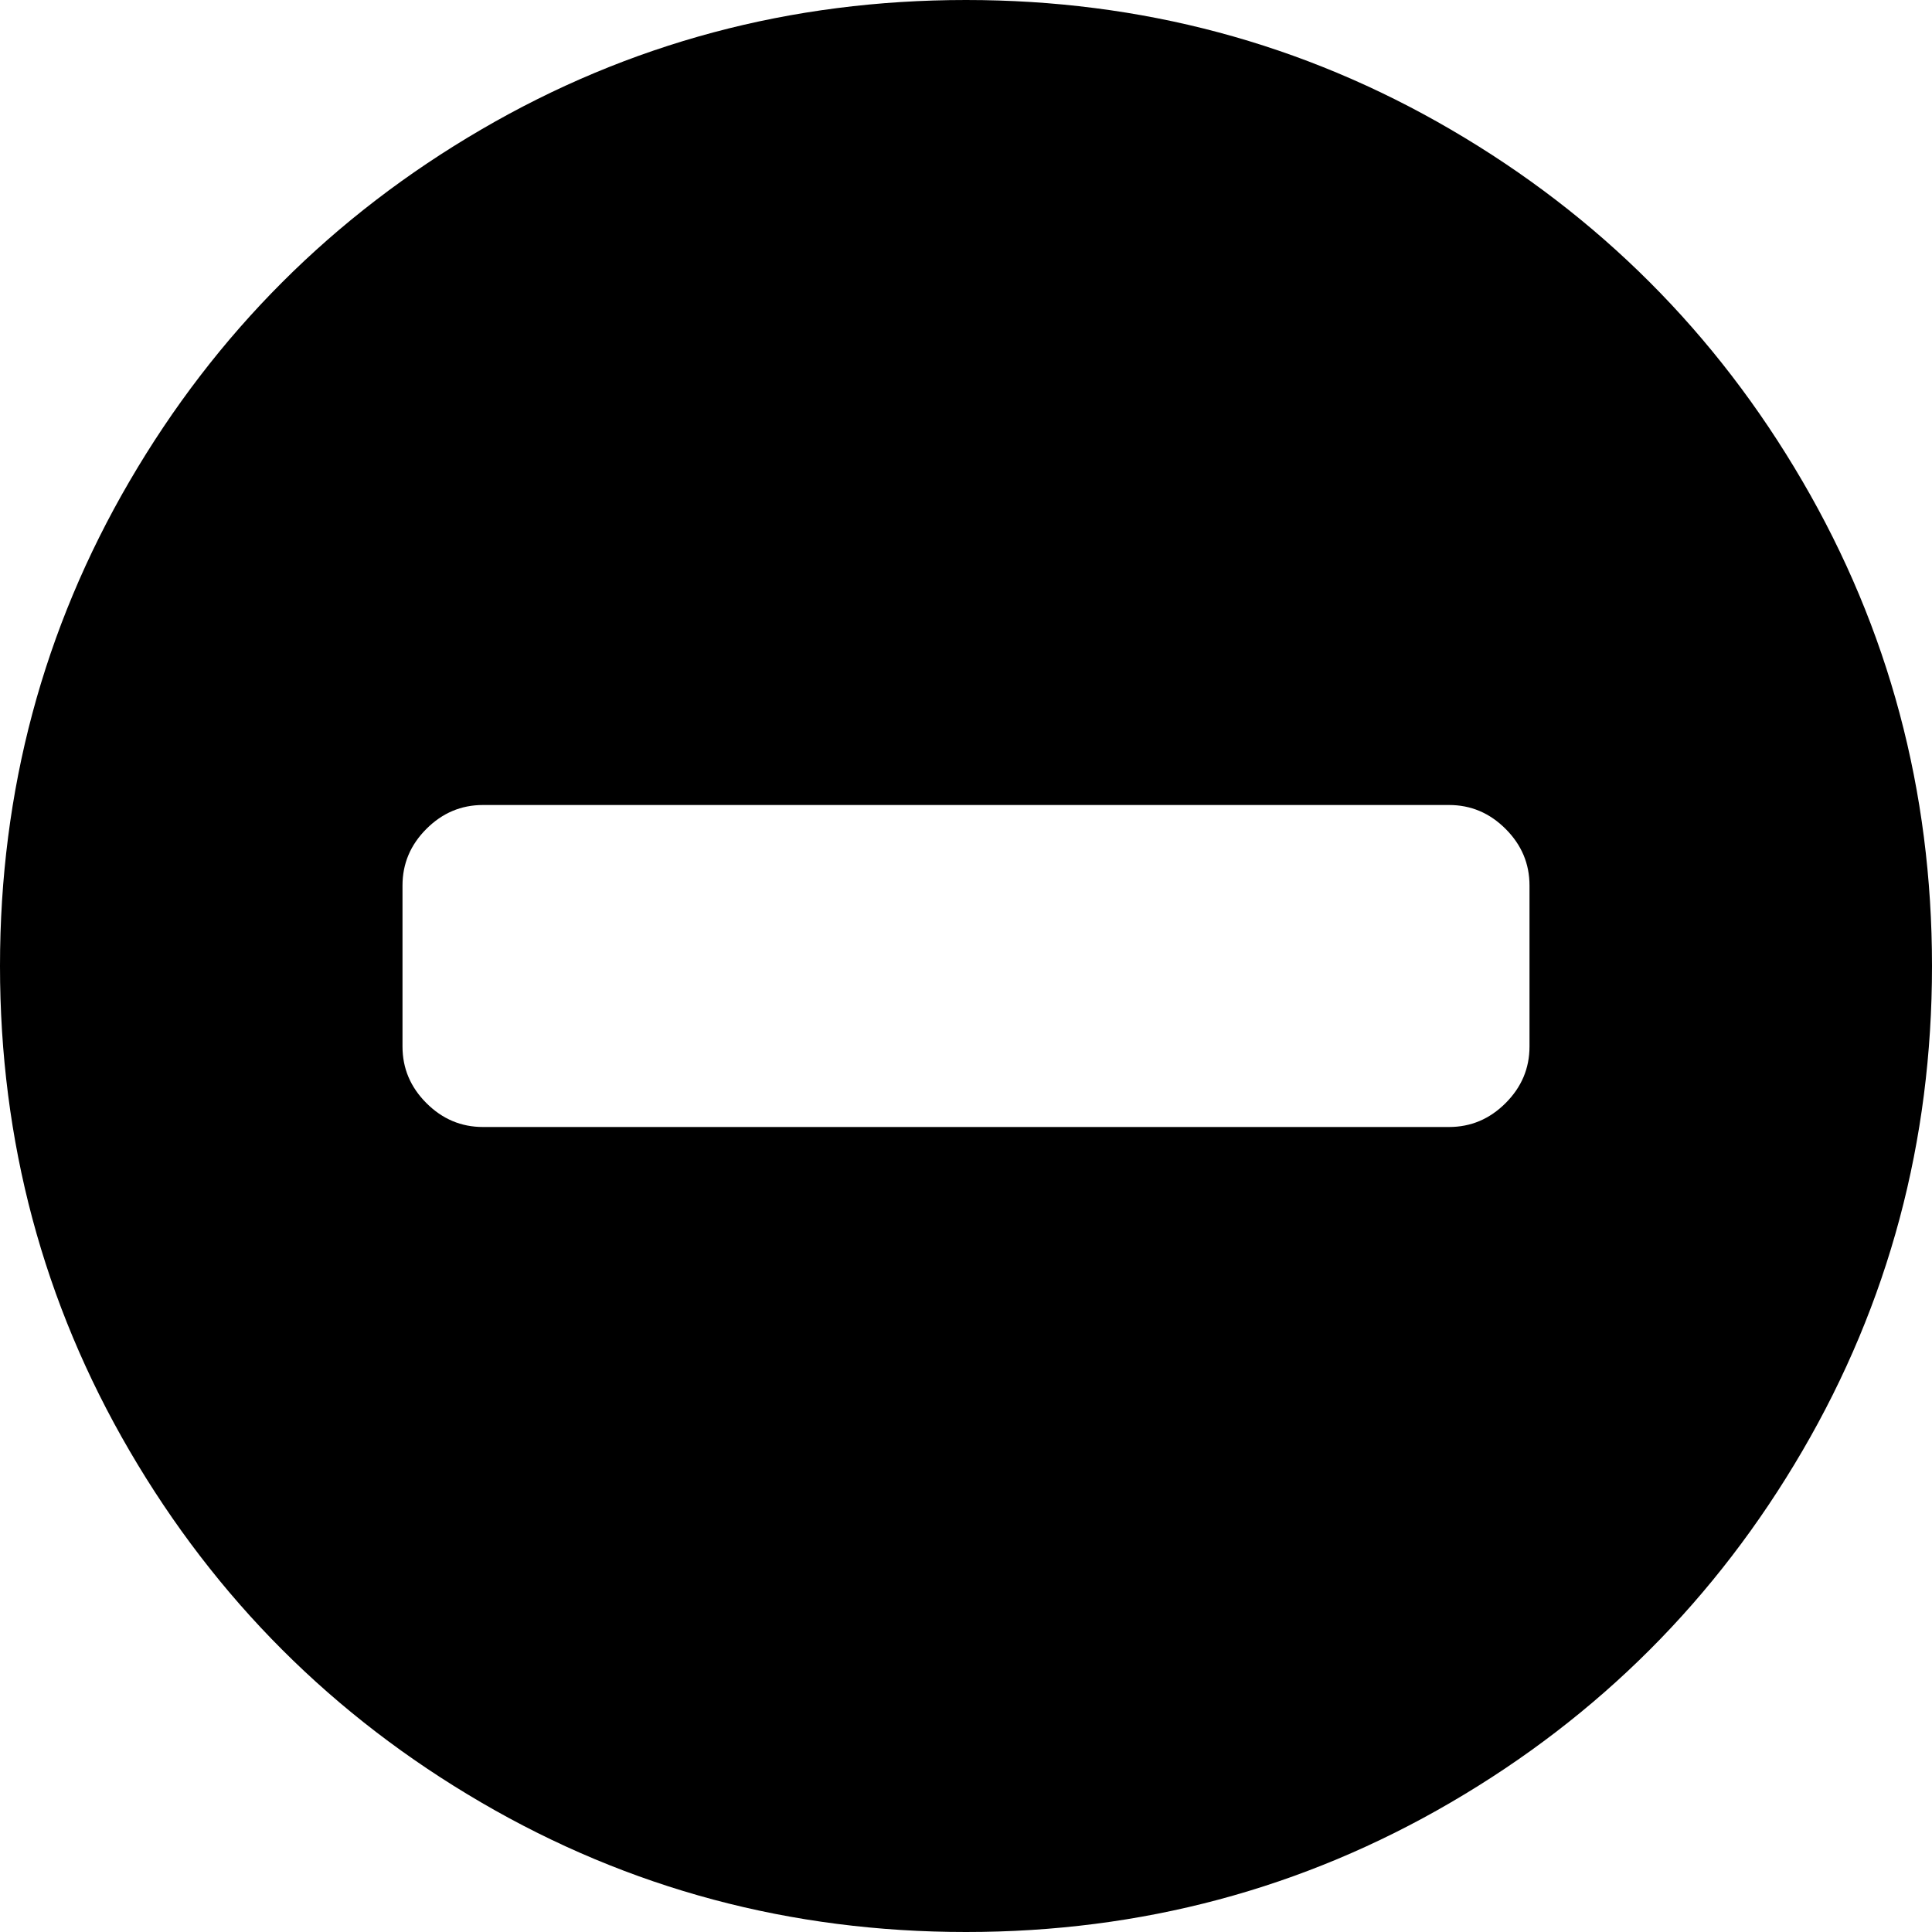
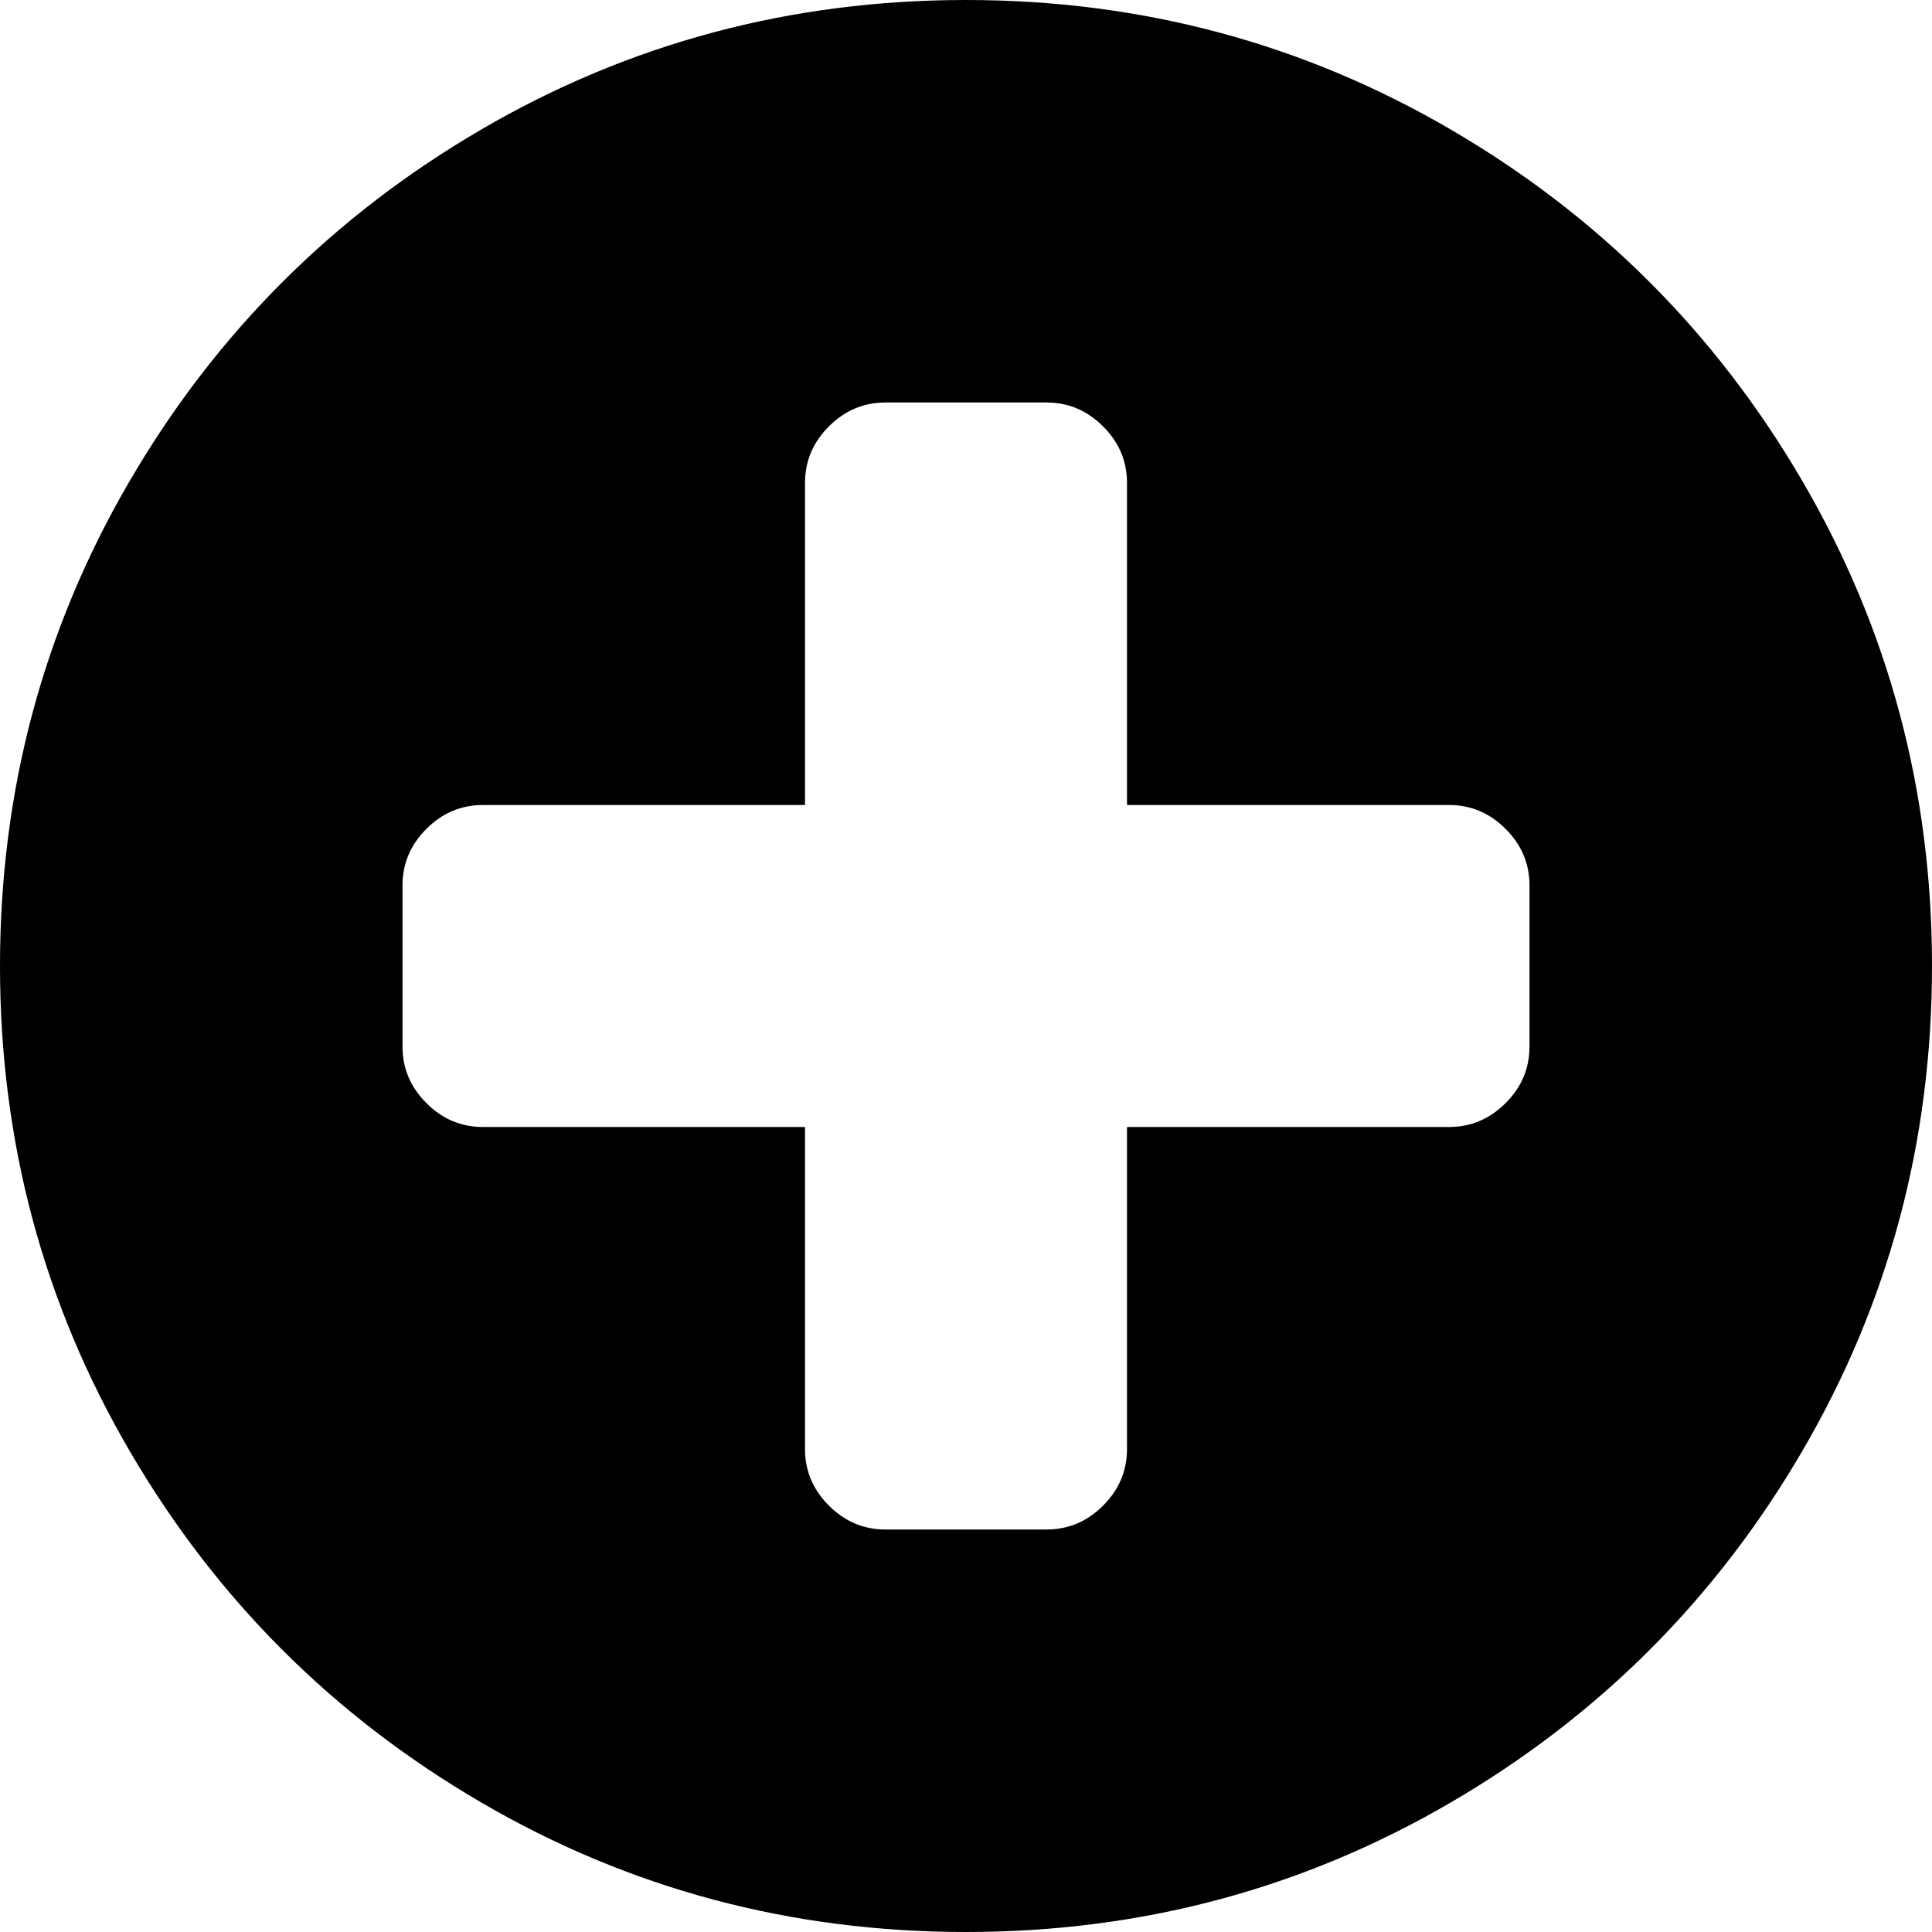
<svg xmlns="http://www.w3.org/2000/svg" version="1.1" width="27px" height="27px">
-   <g transform="matrix(1 0 0 1 -2603 -808 )">
-     <path d="M 21.041 15.416  C 21.264 15.193  21.375 14.93  21.375 14.625  L 21.375 12.375  C 21.375 12.07  21.264 11.807  21.041 11.584  C 20.818 11.361  20.555 11.25  20.25 11.25  L 6.75 11.25  C 6.445 11.25  6.182 11.361  5.959 11.584  C 5.736 11.807  5.625 12.07  5.625 12.375  L 5.625 14.625  C 5.625 14.93  5.736 15.193  5.959 15.416  C 6.182 15.639  6.445 15.75  6.75 15.75  L 20.25 15.75  C 20.555 15.75  20.818 15.639  21.041 15.416  Z M 25.189 6.724  C 26.396 8.792  27 11.051  27 13.5  C 27 15.949  26.396 18.208  25.189 20.276  C 23.982 22.345  22.345 23.982  20.276 25.189  C 18.208 26.396  15.949 27  13.5 27  C 11.051 27  8.792 26.396  6.724 25.189  C 4.655 23.982  3.018 22.345  1.811 20.276  C 0.604 18.208  0 15.949  0 13.5  C 0 11.051  0.604 8.792  1.811 6.724  C 3.018 4.655  4.655 3.018  6.724 1.811  C 8.792 0.604  11.051 0  13.5 0  C 15.949 0  18.208 0.604  20.276 1.811  C 22.345 3.018  23.982 4.655  25.189 6.724  Z " fill-rule="nonzero" fill="#000000" stroke="none" transform="matrix(1 0 0 1 2603 808 )" />
+   <g transform="matrix(1 0 0 1 -2641 -862 )">
+     <path d="M 21.041 15.416  C 21.264 15.193  21.375 14.93  21.375 14.625  L 21.375 12.375  C 21.375 12.07  21.264 11.807  21.041 11.584  C 20.818 11.361  20.555 11.25  20.25 11.25  L 15.75 11.25  L 15.75 6.75  C 15.75 6.445  15.639 6.182  15.416 5.959  C 15.193 5.736  14.93 5.625  14.625 5.625  L 12.375 5.625  C 12.07 5.625  11.807 5.736  11.584 5.959  C 11.361 6.182  11.25 6.445  11.25 6.75  L 11.25 11.25  L 6.75 11.25  C 6.445 11.25  6.182 11.361  5.959 11.584  C 5.736 11.807  5.625 12.07  5.625 12.375  L 5.625 14.625  C 5.625 14.93  5.736 15.193  5.959 15.416  C 6.182 15.639  6.445 15.75  6.75 15.75  L 11.25 15.75  L 11.25 20.25  C 11.25 20.555  11.361 20.818  11.584 21.041  C 11.807 21.264  12.07 21.375  12.375 21.375  L 14.625 21.375  C 14.93 21.375  15.193 21.264  15.416 21.041  C 15.639 20.818  15.75 20.555  15.75 20.25  L 15.75 15.75  L 20.25 15.75  C 20.555 15.75  20.818 15.639  21.041 15.416  Z M 25.189 6.724  C 26.396 8.792  27 11.051  27 13.5  C 27 15.949  26.396 18.208  25.189 20.276  C 23.982 22.345  22.345 23.982  20.276 25.189  C 18.208 26.396  15.949 27  13.5 27  C 11.051 27  8.792 26.396  6.724 25.189  C 4.655 23.982  3.018 22.345  1.811 20.276  C 0.604 18.208  0 15.949  0 13.5  C 0 11.051  0.604 8.792  1.811 6.724  C 3.018 4.655  4.655 3.018  6.724 1.811  C 8.792 0.604  11.051 0  13.5 0  C 15.949 0  18.208 0.604  20.276 1.811  C 22.345 3.018  23.982 4.655  25.189 6.724  Z " fill-rule="nonzero" fill="#000000" stroke="none" transform="matrix(1 0 0 1 2641 862 )" />
  </g>
</svg>
